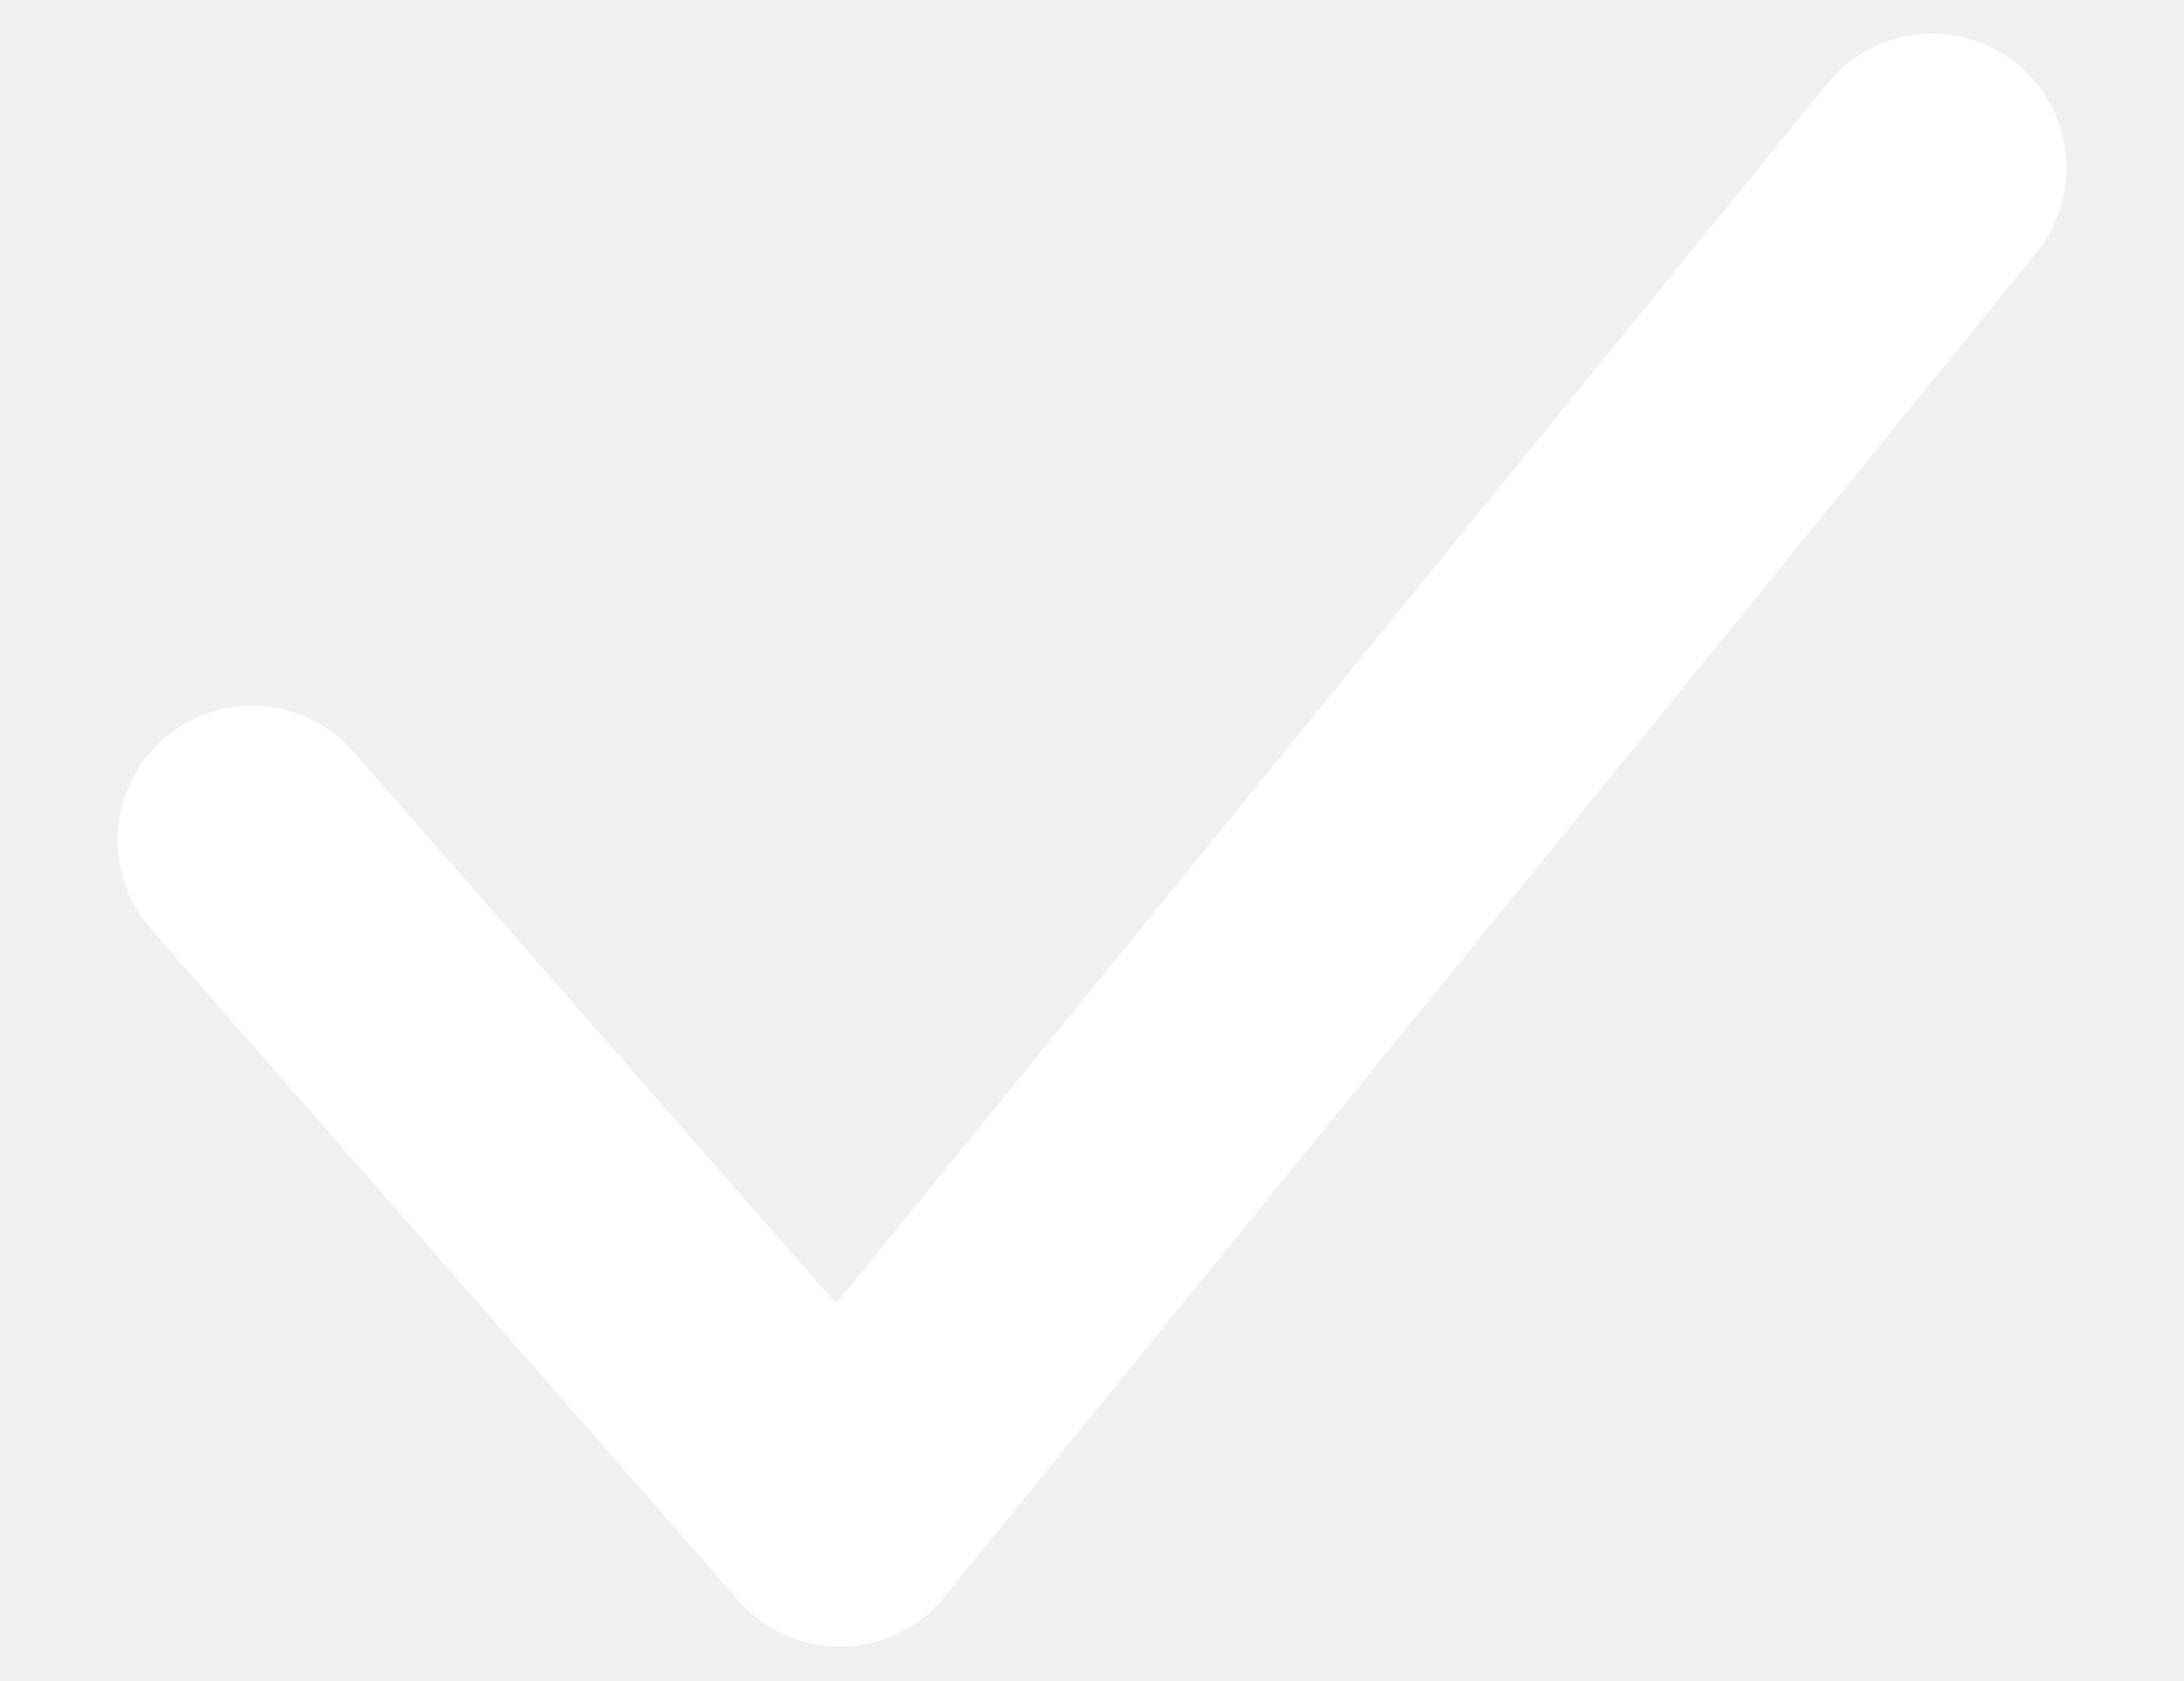
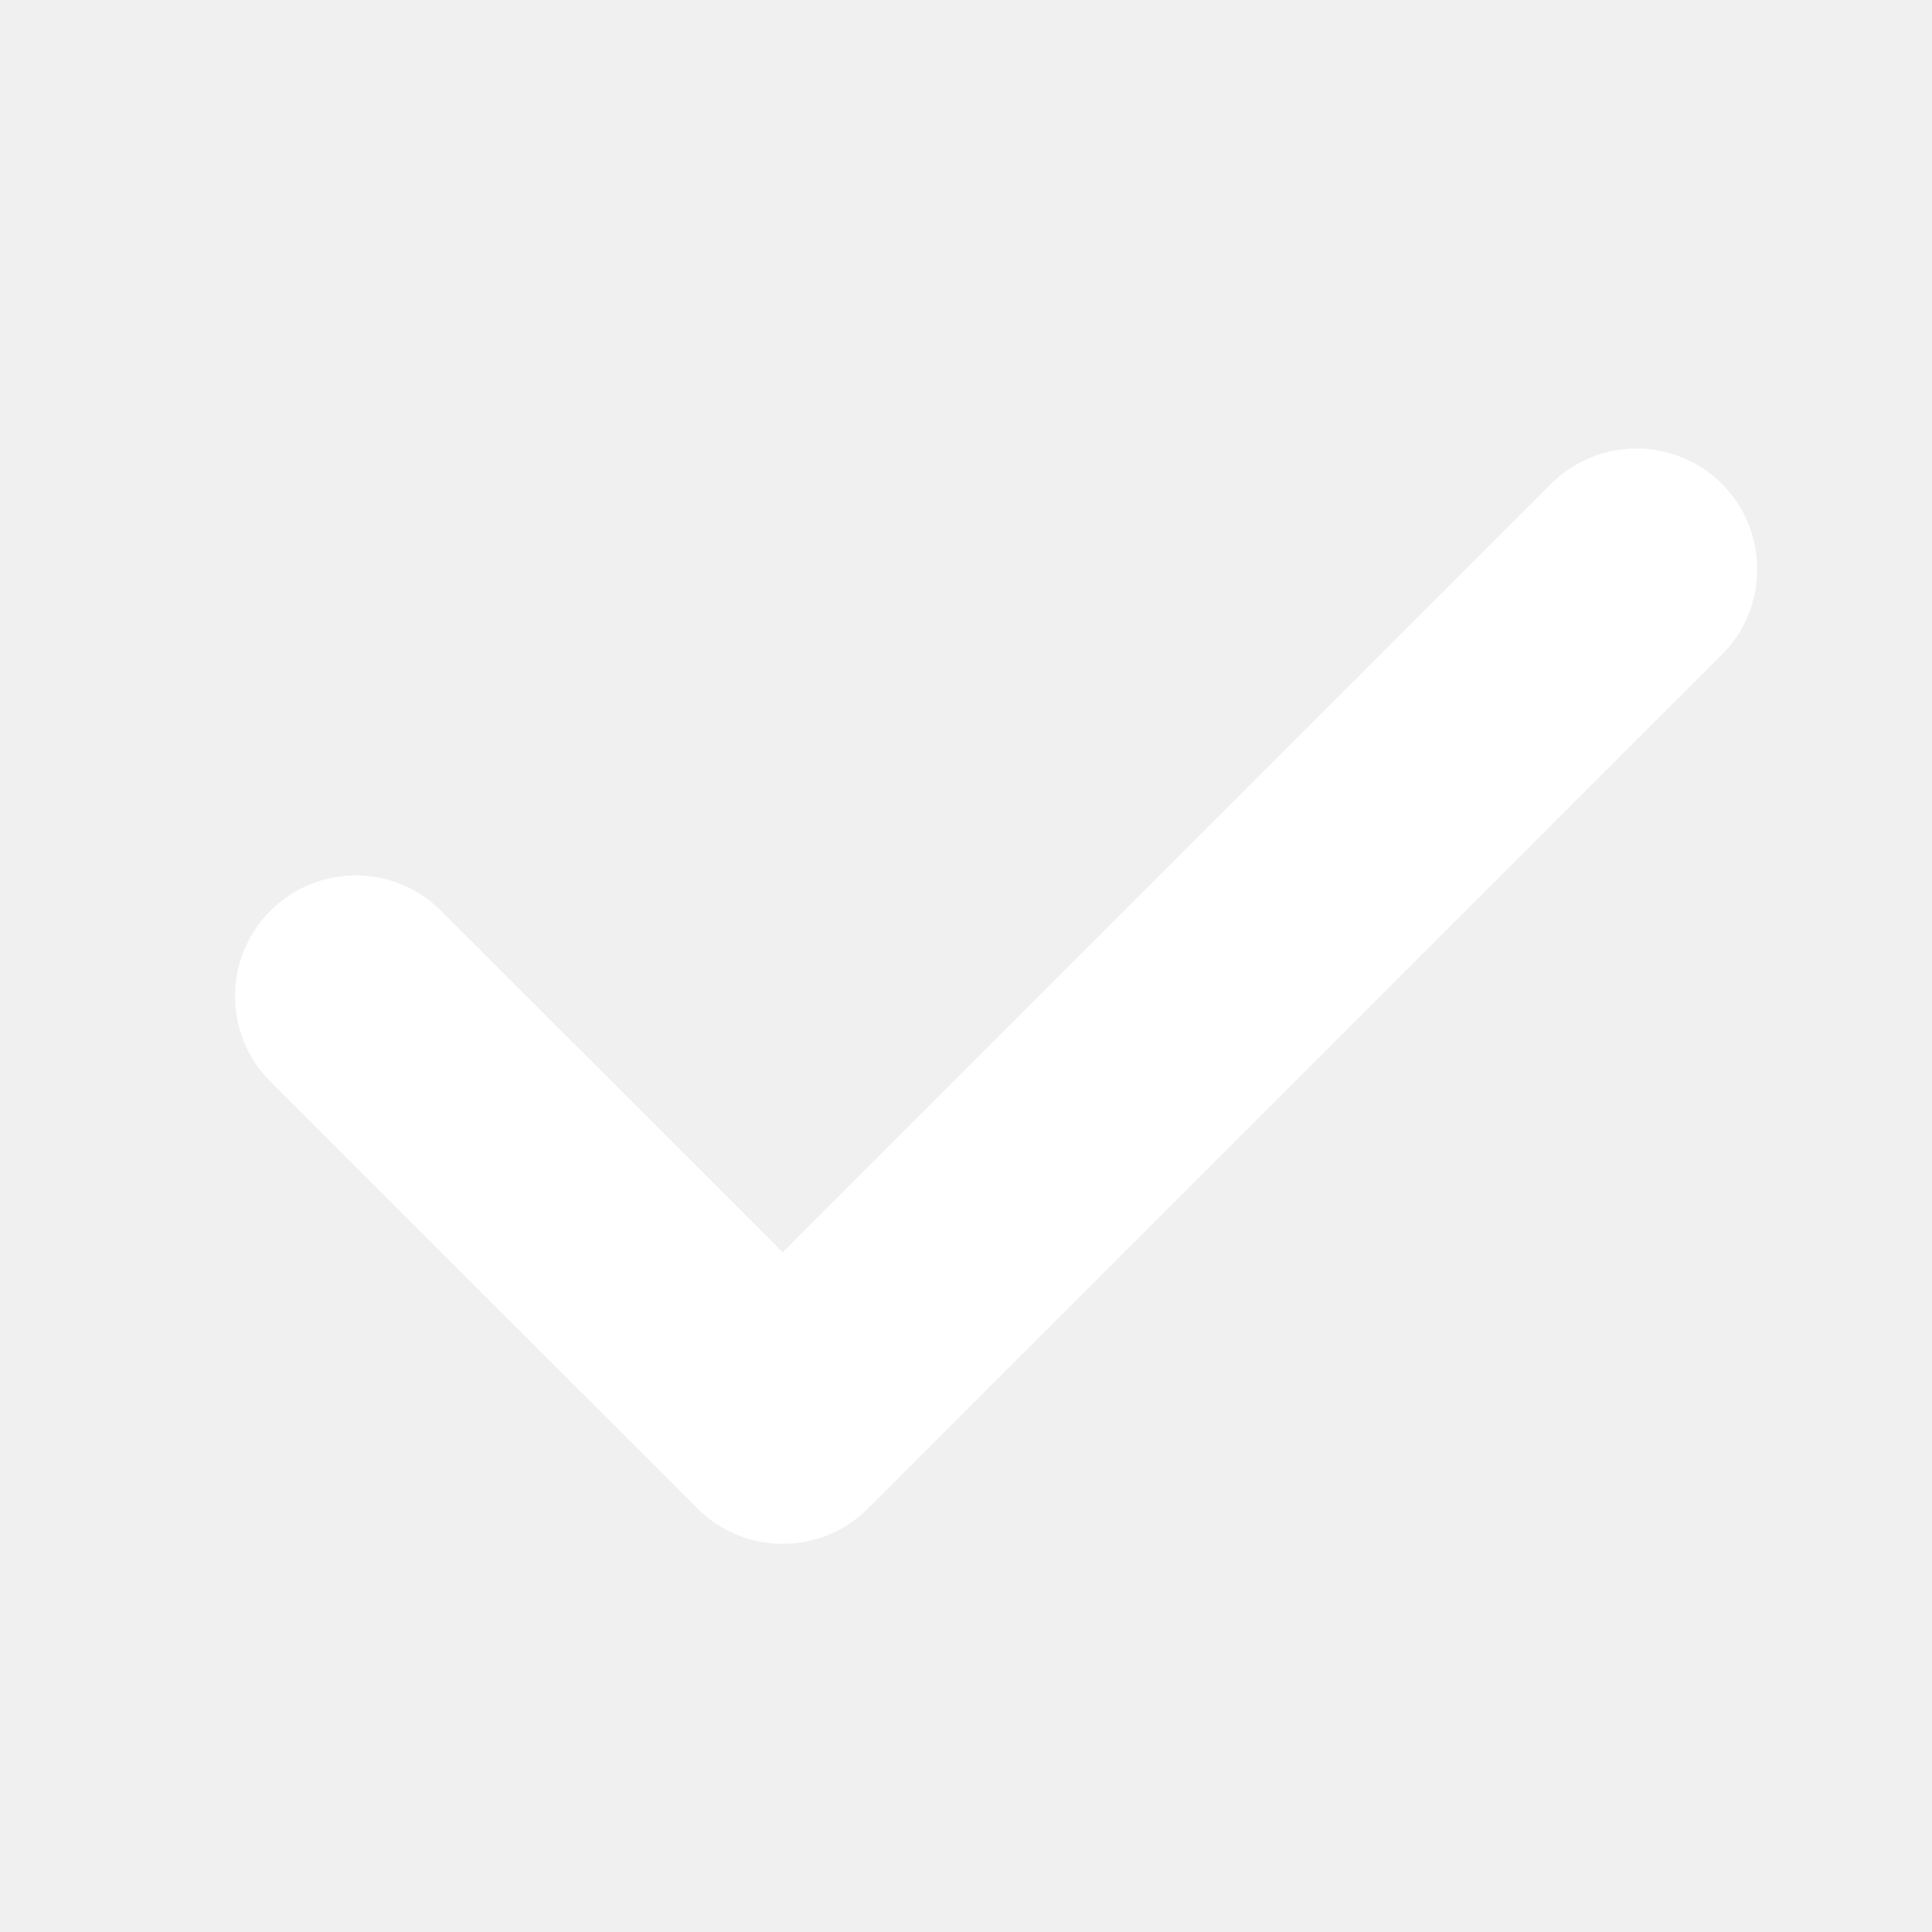
- <svg xmlns="http://www.w3.org/2000/svg" width="13" height="10" viewBox="0 0 13 10" fill="none">
-   <path d="M1.5 5L5 9L11.5 1" stroke="white" stroke-width="1.6" stroke-linecap="round" stroke-linejoin="round" />
+ <svg xmlns="http://www.w3.org/2000/svg" width="16" height="16" viewBox="0 0 16 16" fill="none">
+   <path fill-rule="evenodd" clip-rule="evenodd" d="M14.26 4.007C14.65 4.398 14.65 5.031 14.26 5.421L7.189 12.492C6.798 12.883 6.165 12.883 5.775 12.492L2.239 8.957C1.849 8.566 1.849 7.933 2.239 7.543C2.63 7.152 3.263 7.152 3.653 7.543L6.482 10.371L12.846 4.007C13.236 3.617 13.869 3.617 14.26 4.007Z" fill="white" />
</svg>
